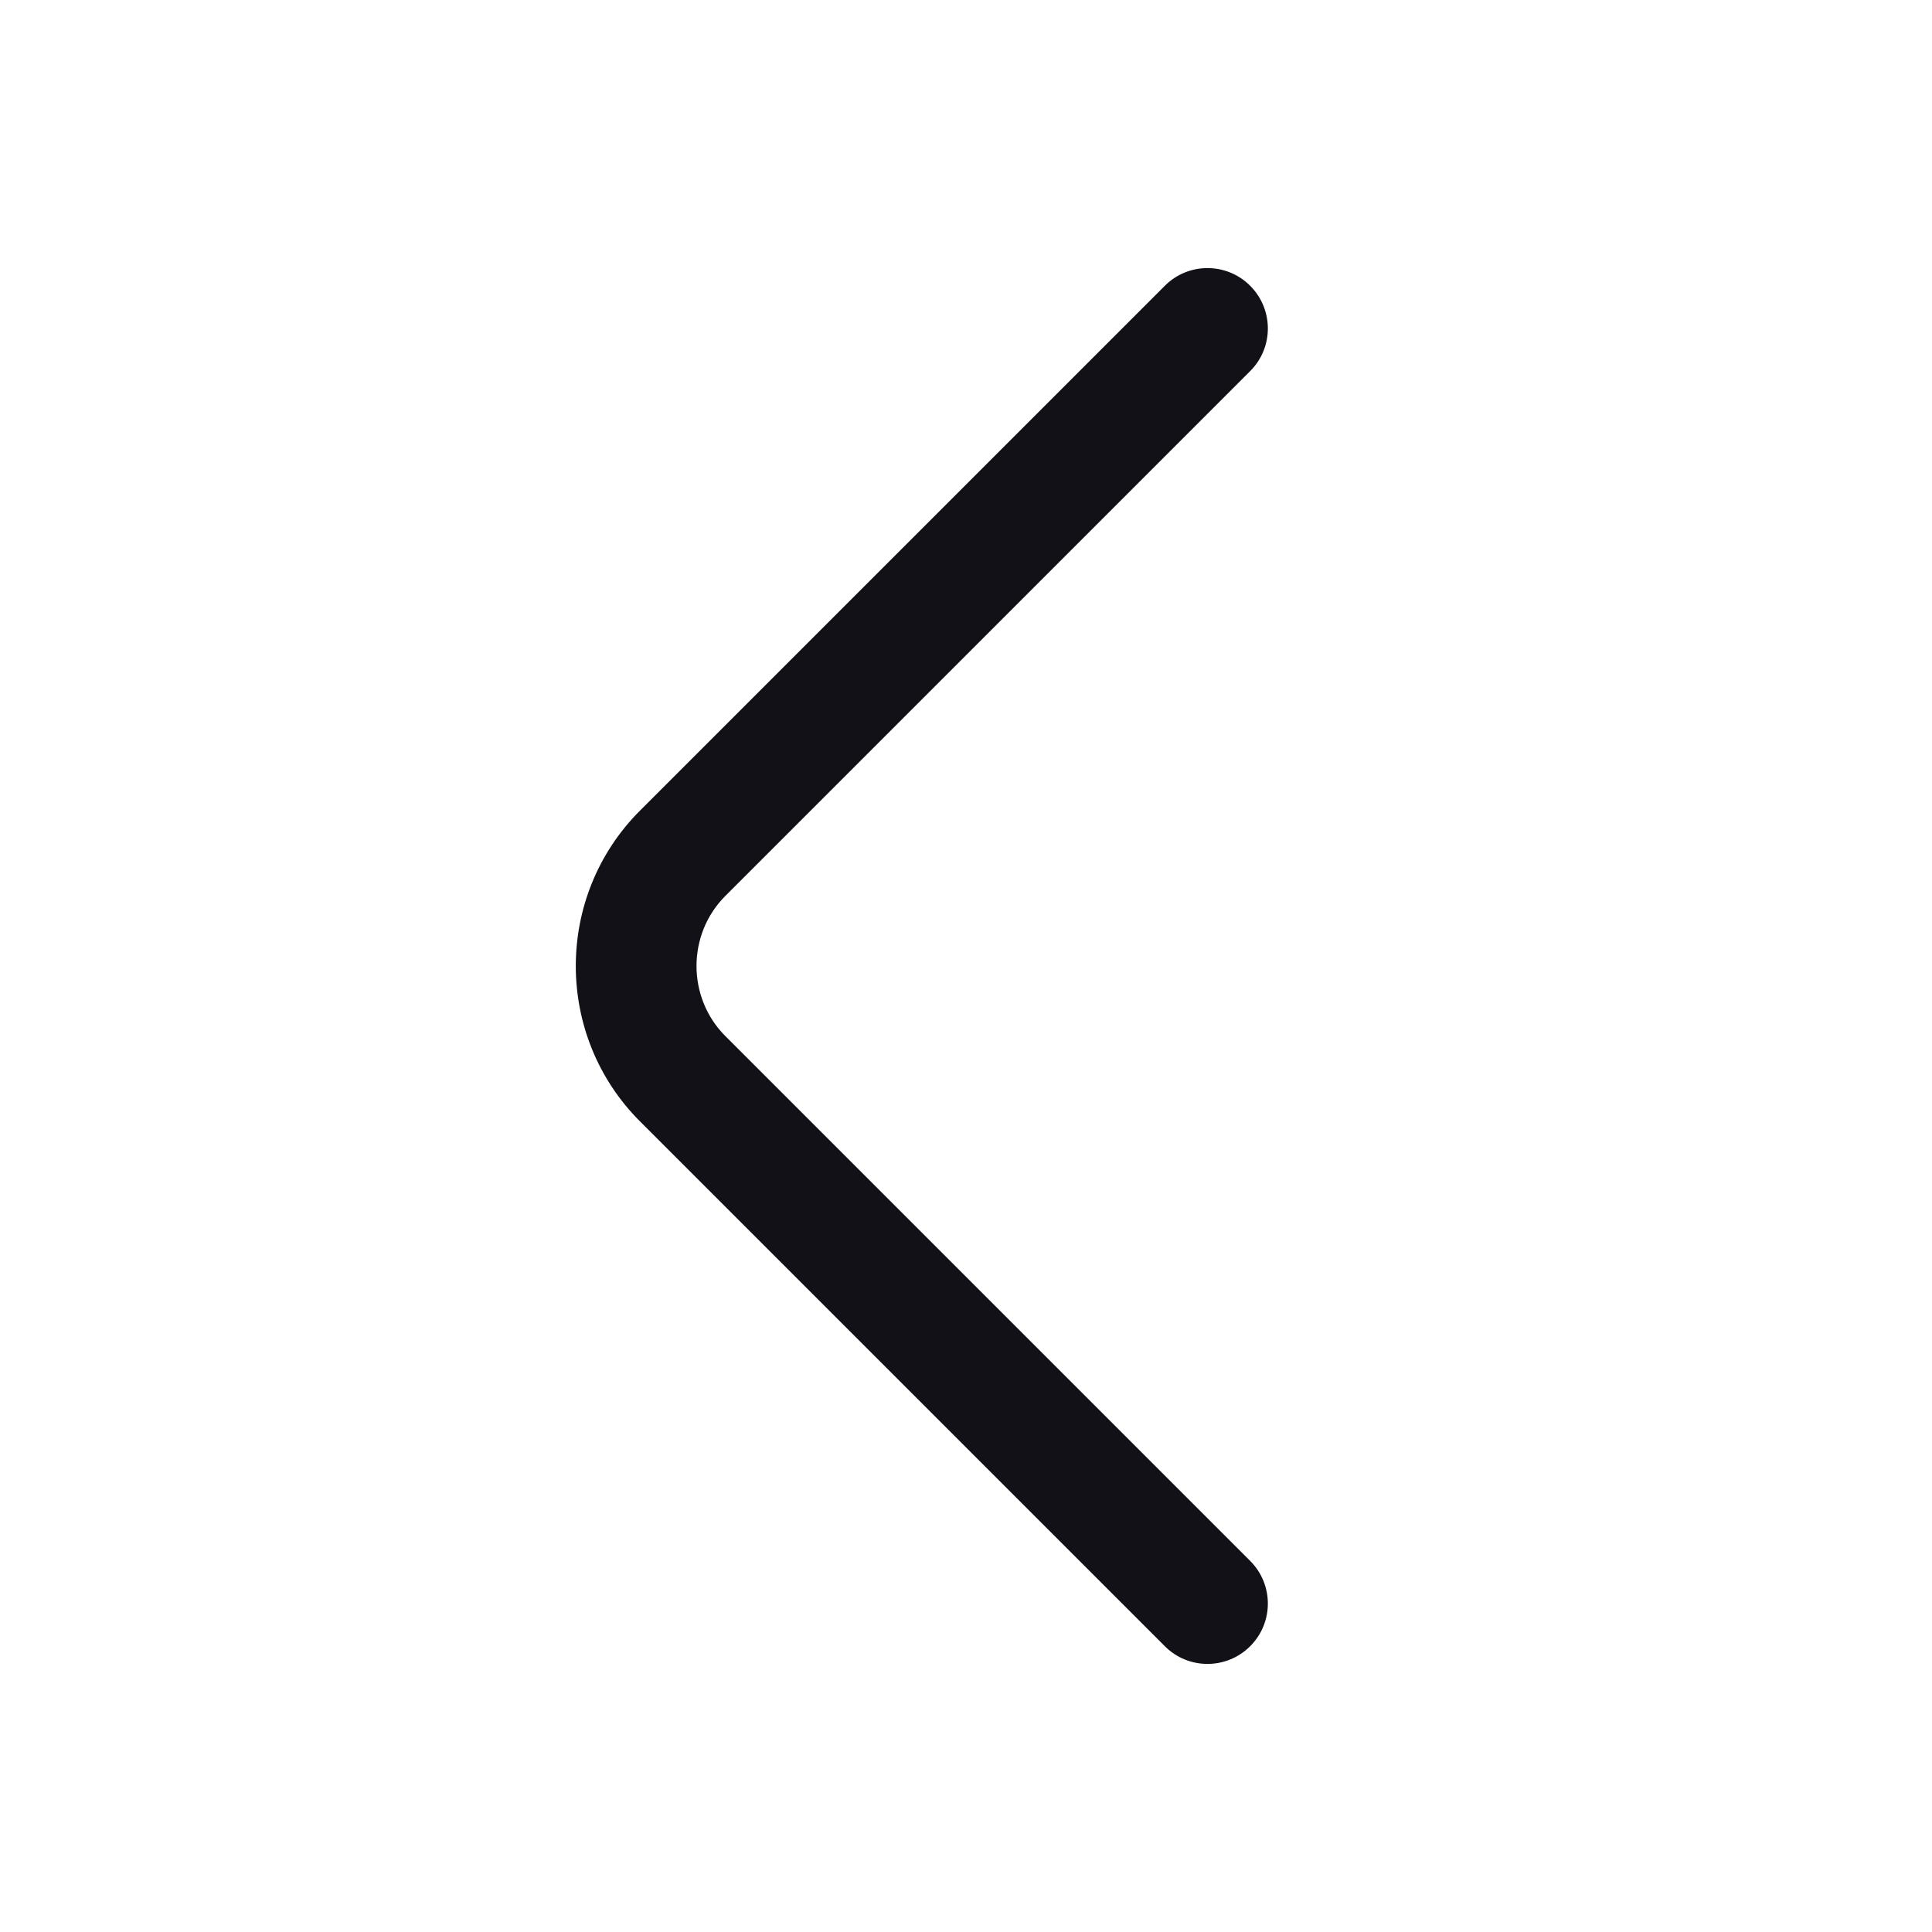
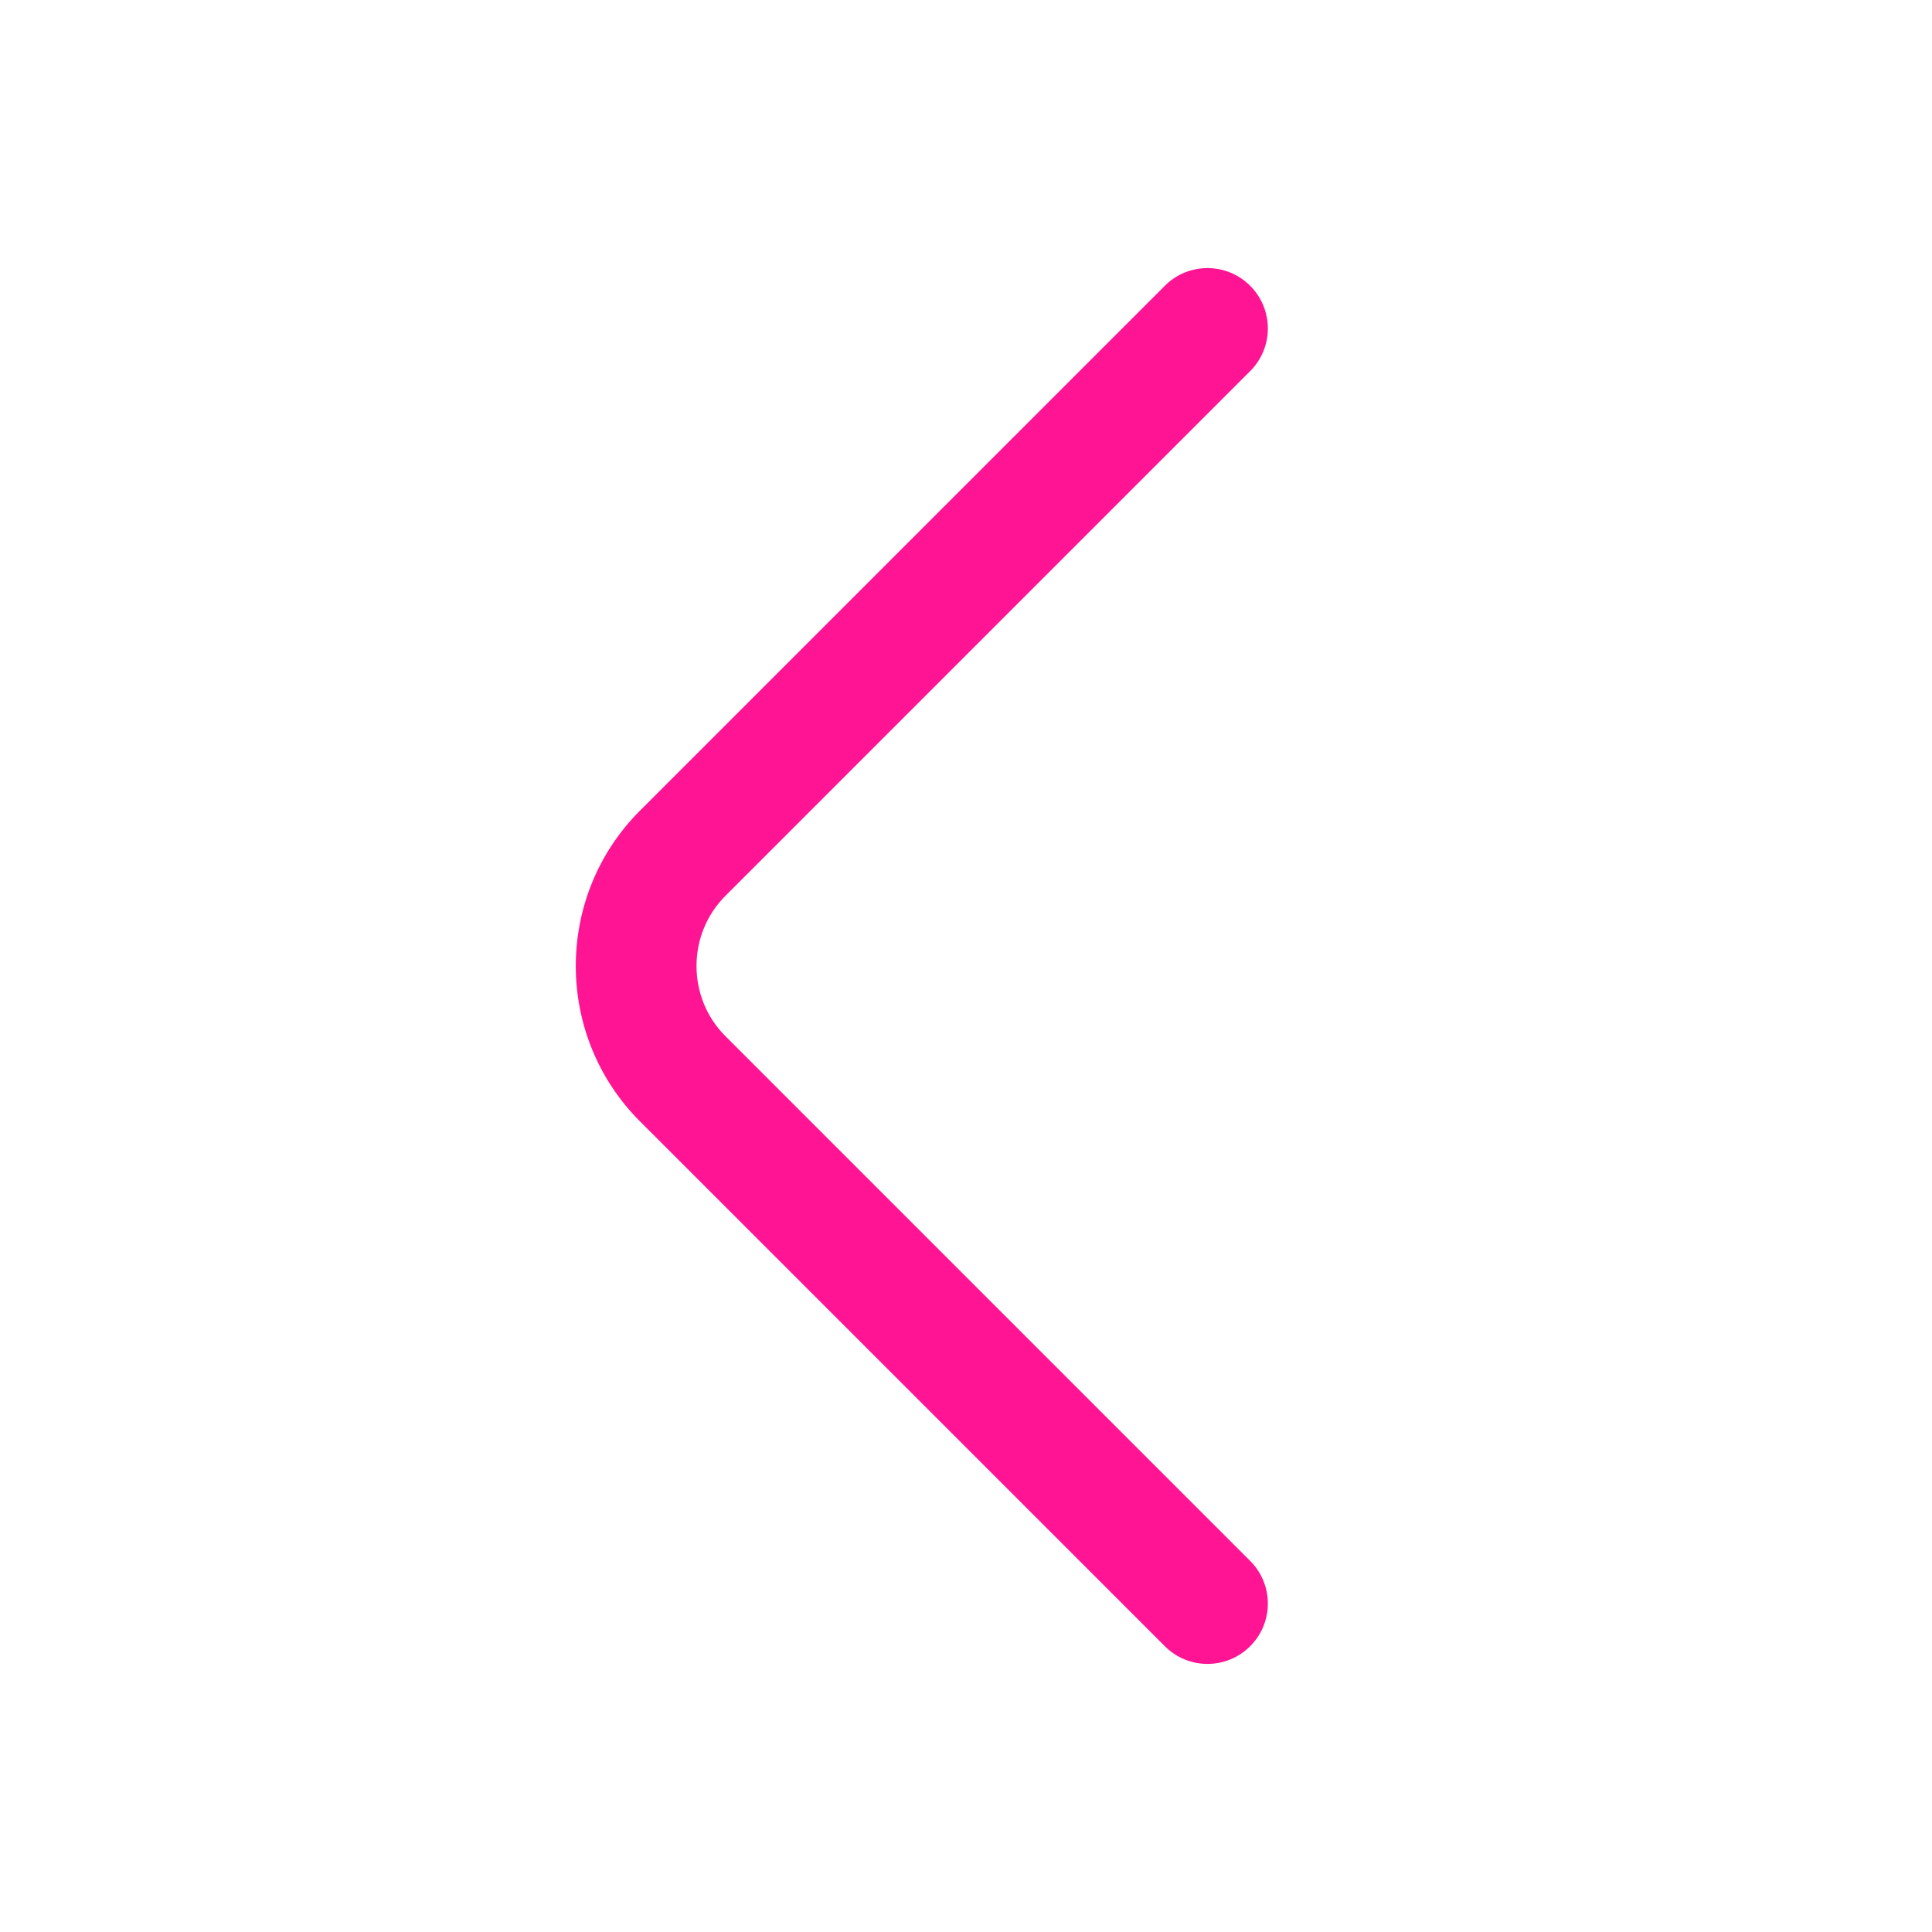
<svg xmlns="http://www.w3.org/2000/svg" width="24" height="24" viewBox="0 0 24 24" fill="none">
-   <path fill-rule="evenodd" clip-rule="evenodd" d="M15.53 3.55C15.823 3.843 15.823 4.318 15.53 4.61L9.01 11.13C8.533 11.607 8.533 12.393 9.01 12.87L15.53 19.39C15.823 19.683 15.823 20.157 15.53 20.45C15.237 20.743 14.762 20.743 14.47 20.45L7.95 13.93C6.887 12.867 6.887 11.133 7.95 10.07L14.47 3.55C14.762 3.257 15.237 3.257 15.53 3.55Z" fill="#131118" />
+   <path fill-rule="evenodd" clip-rule="evenodd" d="M15.53 3.55C15.823 3.843 15.823 4.318 15.53 4.61L9.01 11.13C8.533 11.607 8.533 12.393 9.01 12.87L15.53 19.39C15.823 19.683 15.823 20.157 15.53 20.45C15.237 20.743 14.762 20.743 14.47 20.45L7.95 13.93C6.887 12.867 6.887 11.133 7.95 10.07L14.47 3.55C14.762 3.257 15.237 3.257 15.53 3.55Z" fill="#FF1493" />
</svg>
